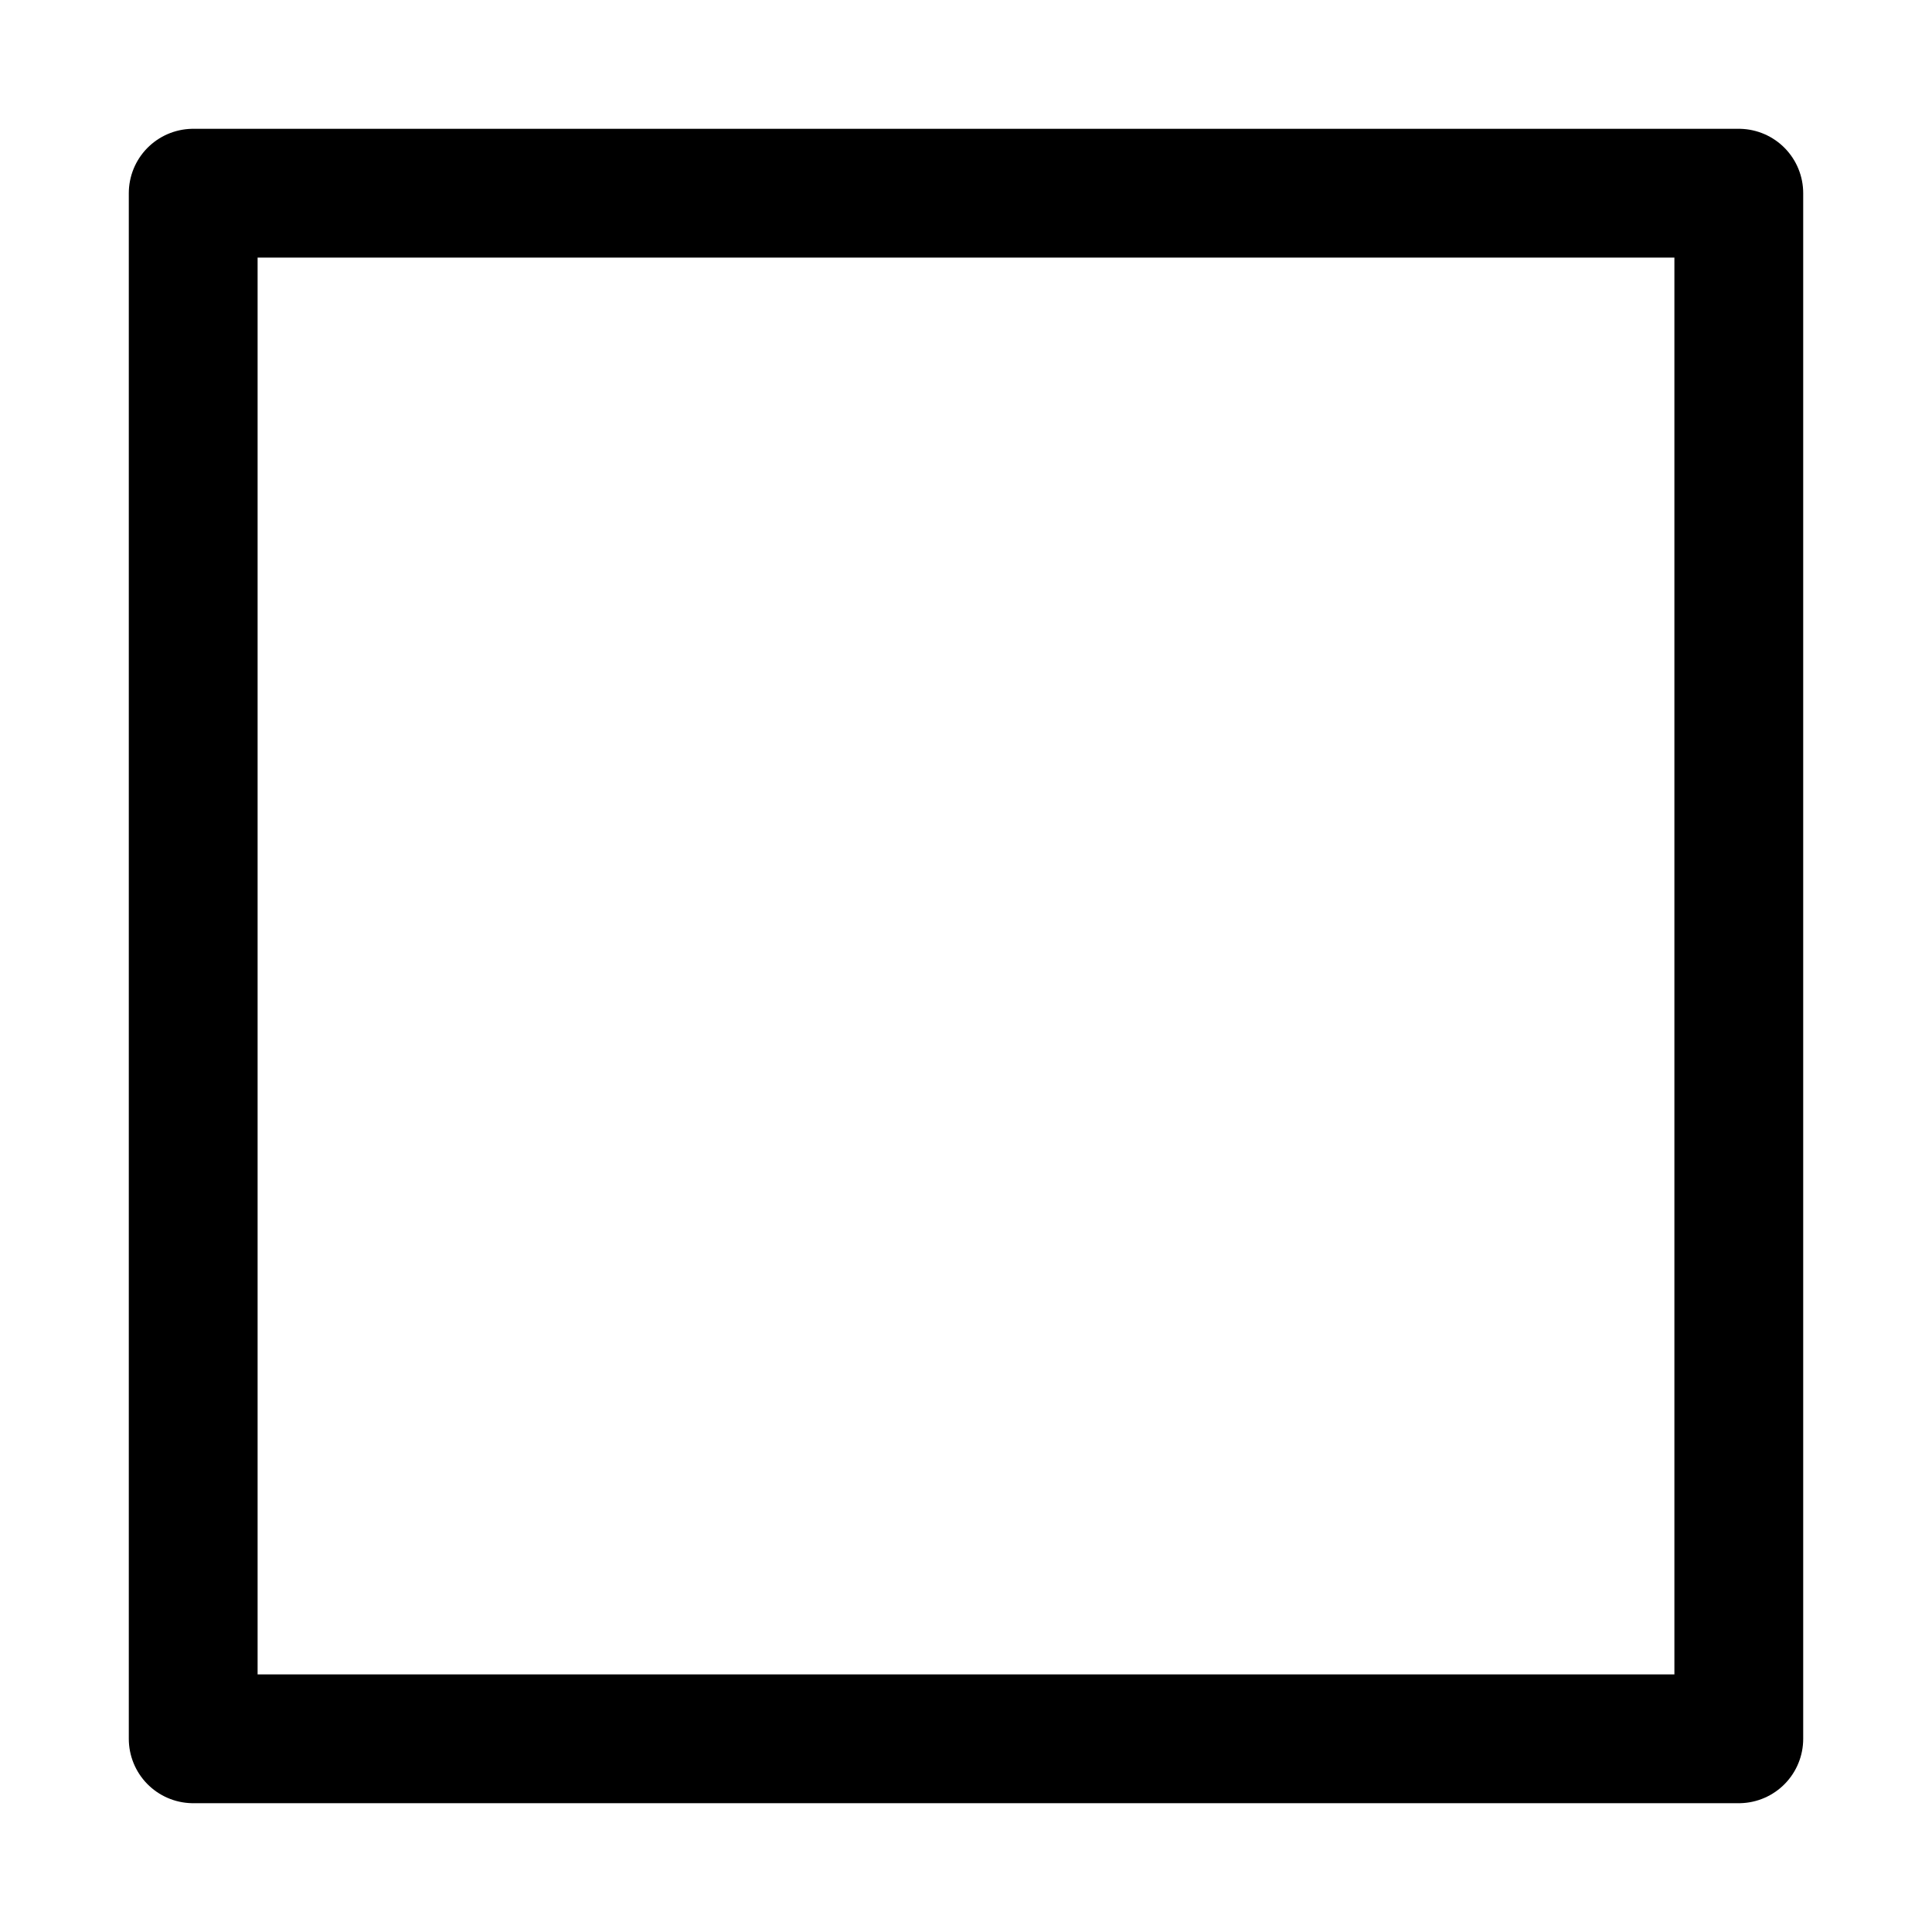
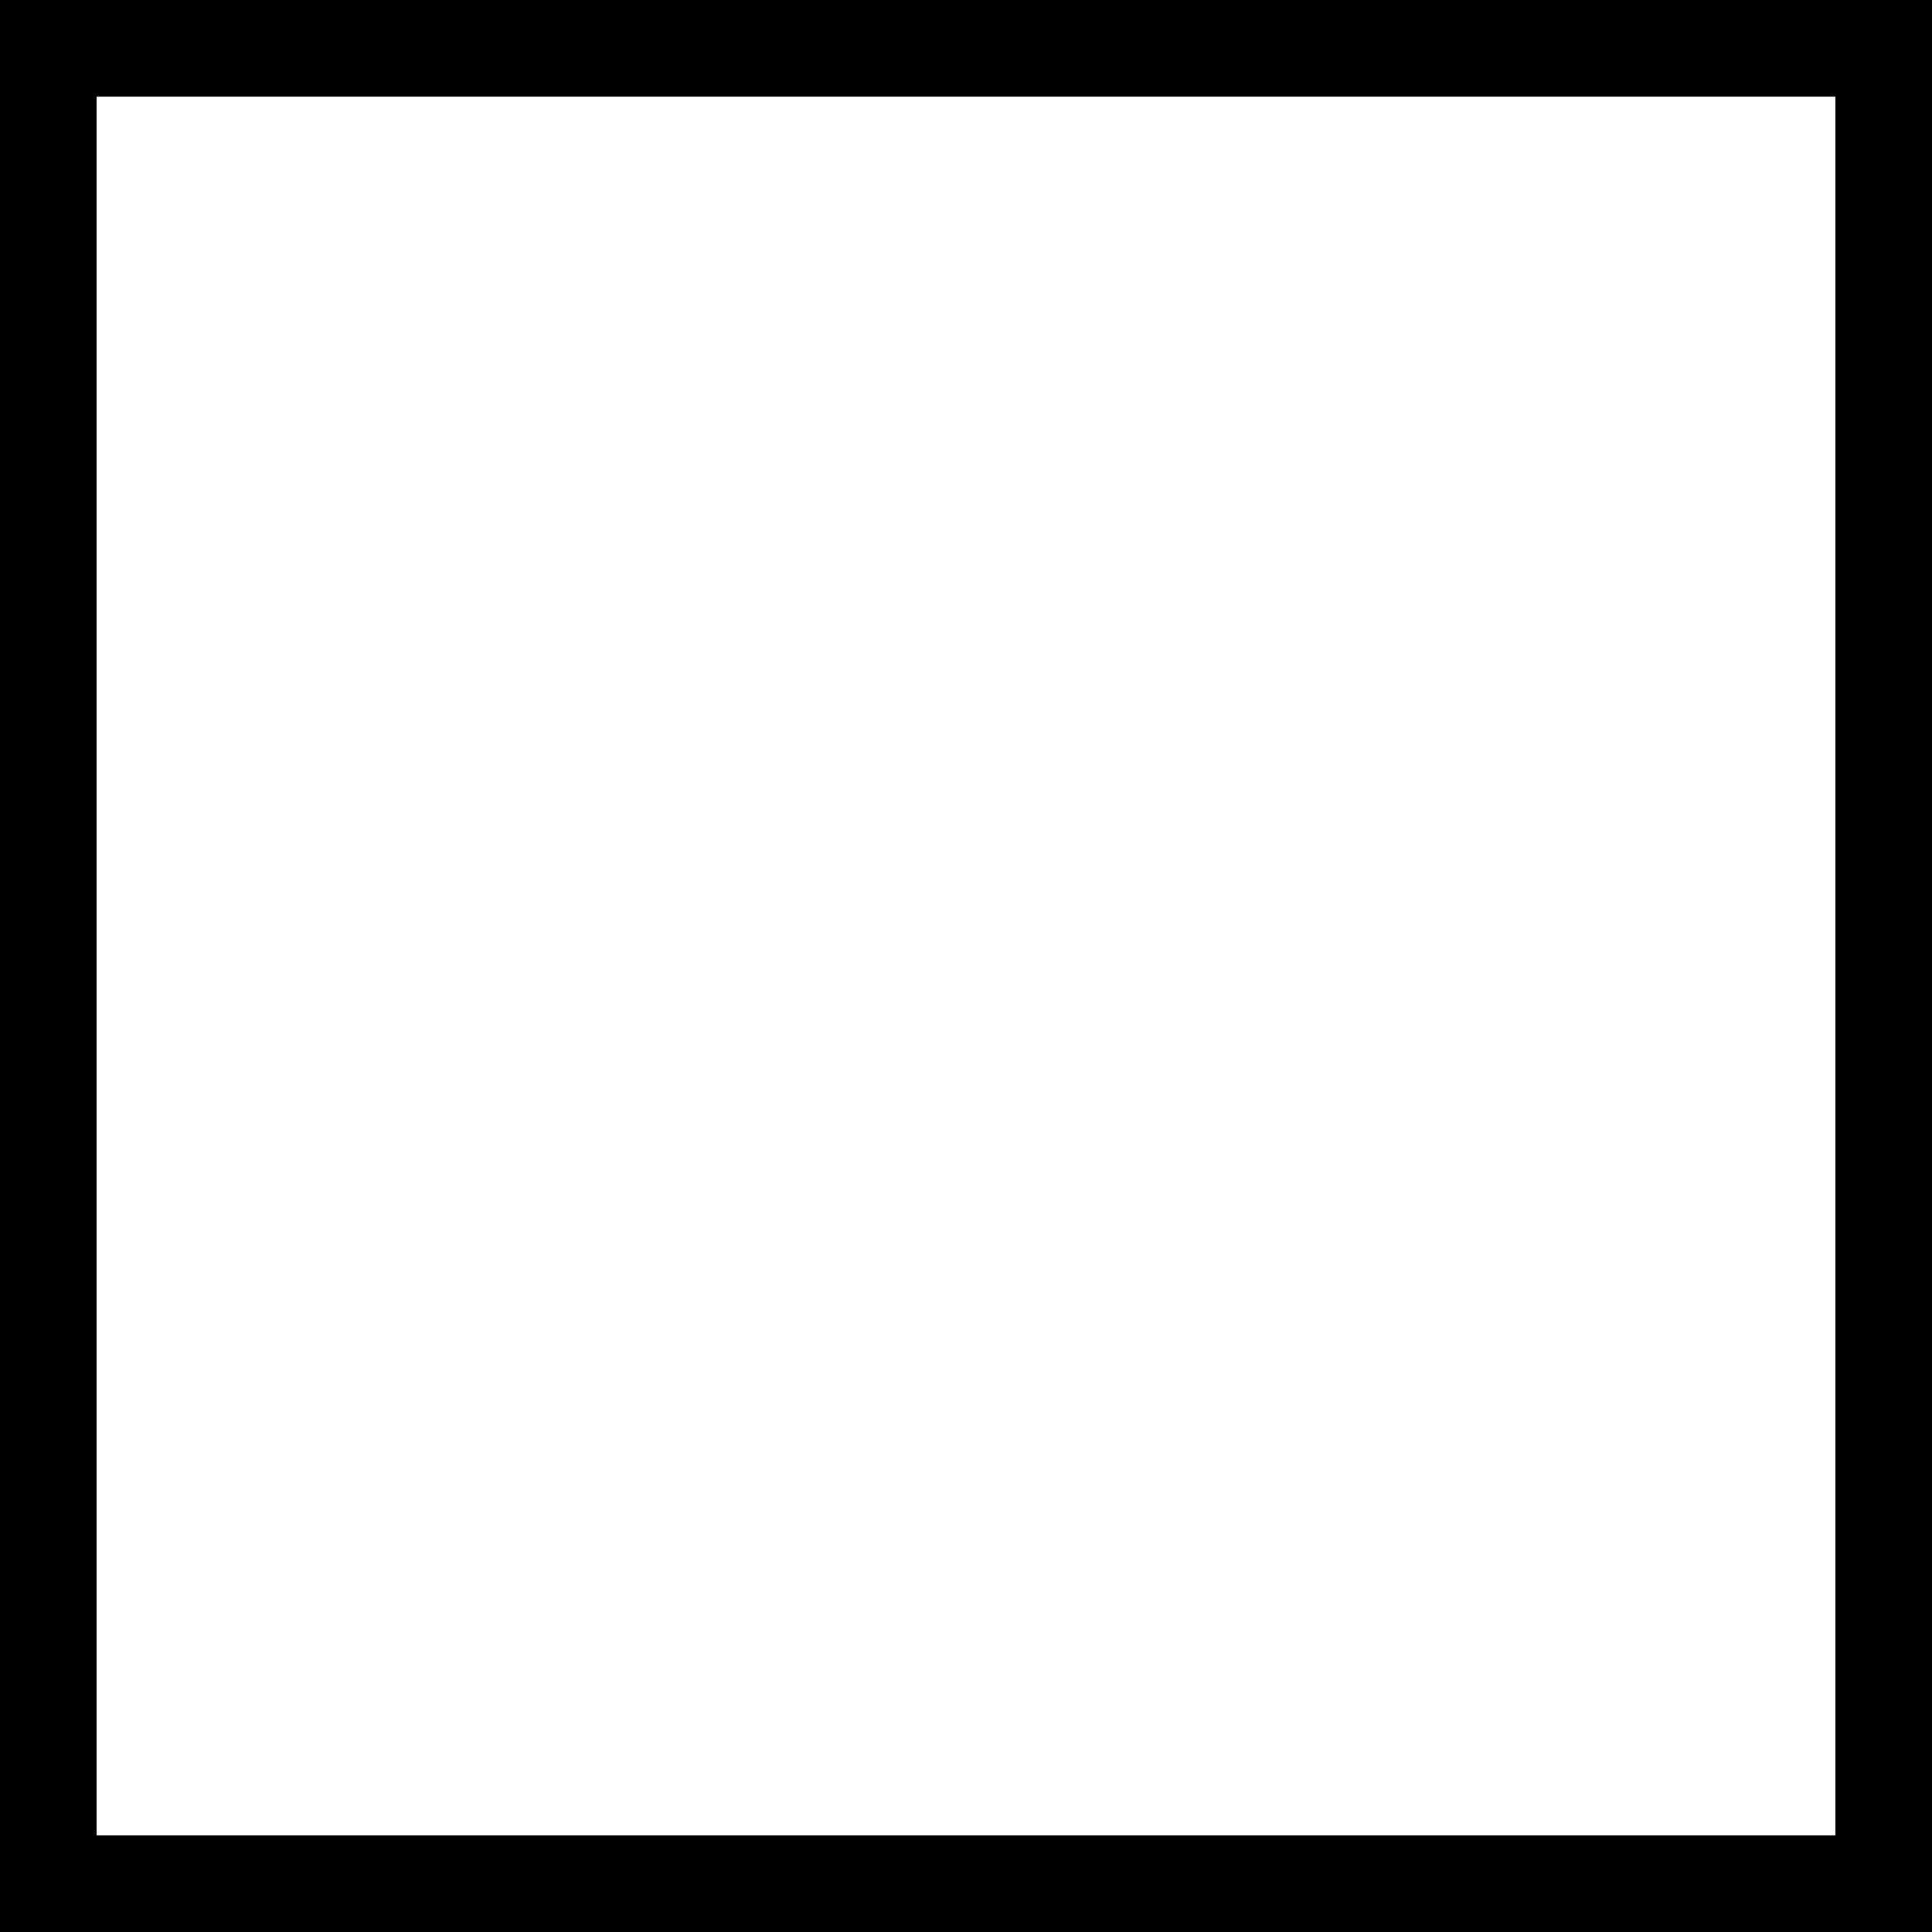
- <svg xmlns="http://www.w3.org/2000/svg" version="1.0" x="0" y="0" width="30" height="30" id="svg2">
+ <svg xmlns="http://www.w3.org/2000/svg" version="1.0" x="0" y="0" width="10" height="10" id="svg2">
  <defs id="defs4" />
  <g id="layer1">
-     <rect width="24" height="24" x="3" y="3" style="opacity:1;fill:none;fill-opacity:1;fill-rule:evenodd;stroke:#000000;stroke-width:2;stroke-linecap:round;stroke-linejoin:round;stroke-miterlimit:4;stroke-dasharray:none;stroke-dashoffset:0;stroke-opacity:1" id="rect5719" />
+     <rect width="10" height="10" x="0" y="0" style="opacity:1;fill:none;fill-opacity:1;fill-rule:evenodd;stroke:#000000;stroke-width:1;stroke-linecap:round;stroke-linejoin:round;stroke-miterlimit:4;stroke-dasharray:none;stroke-dashoffset:0;stroke-opacity:1" id="rect5719" />
  </g>
</svg>
